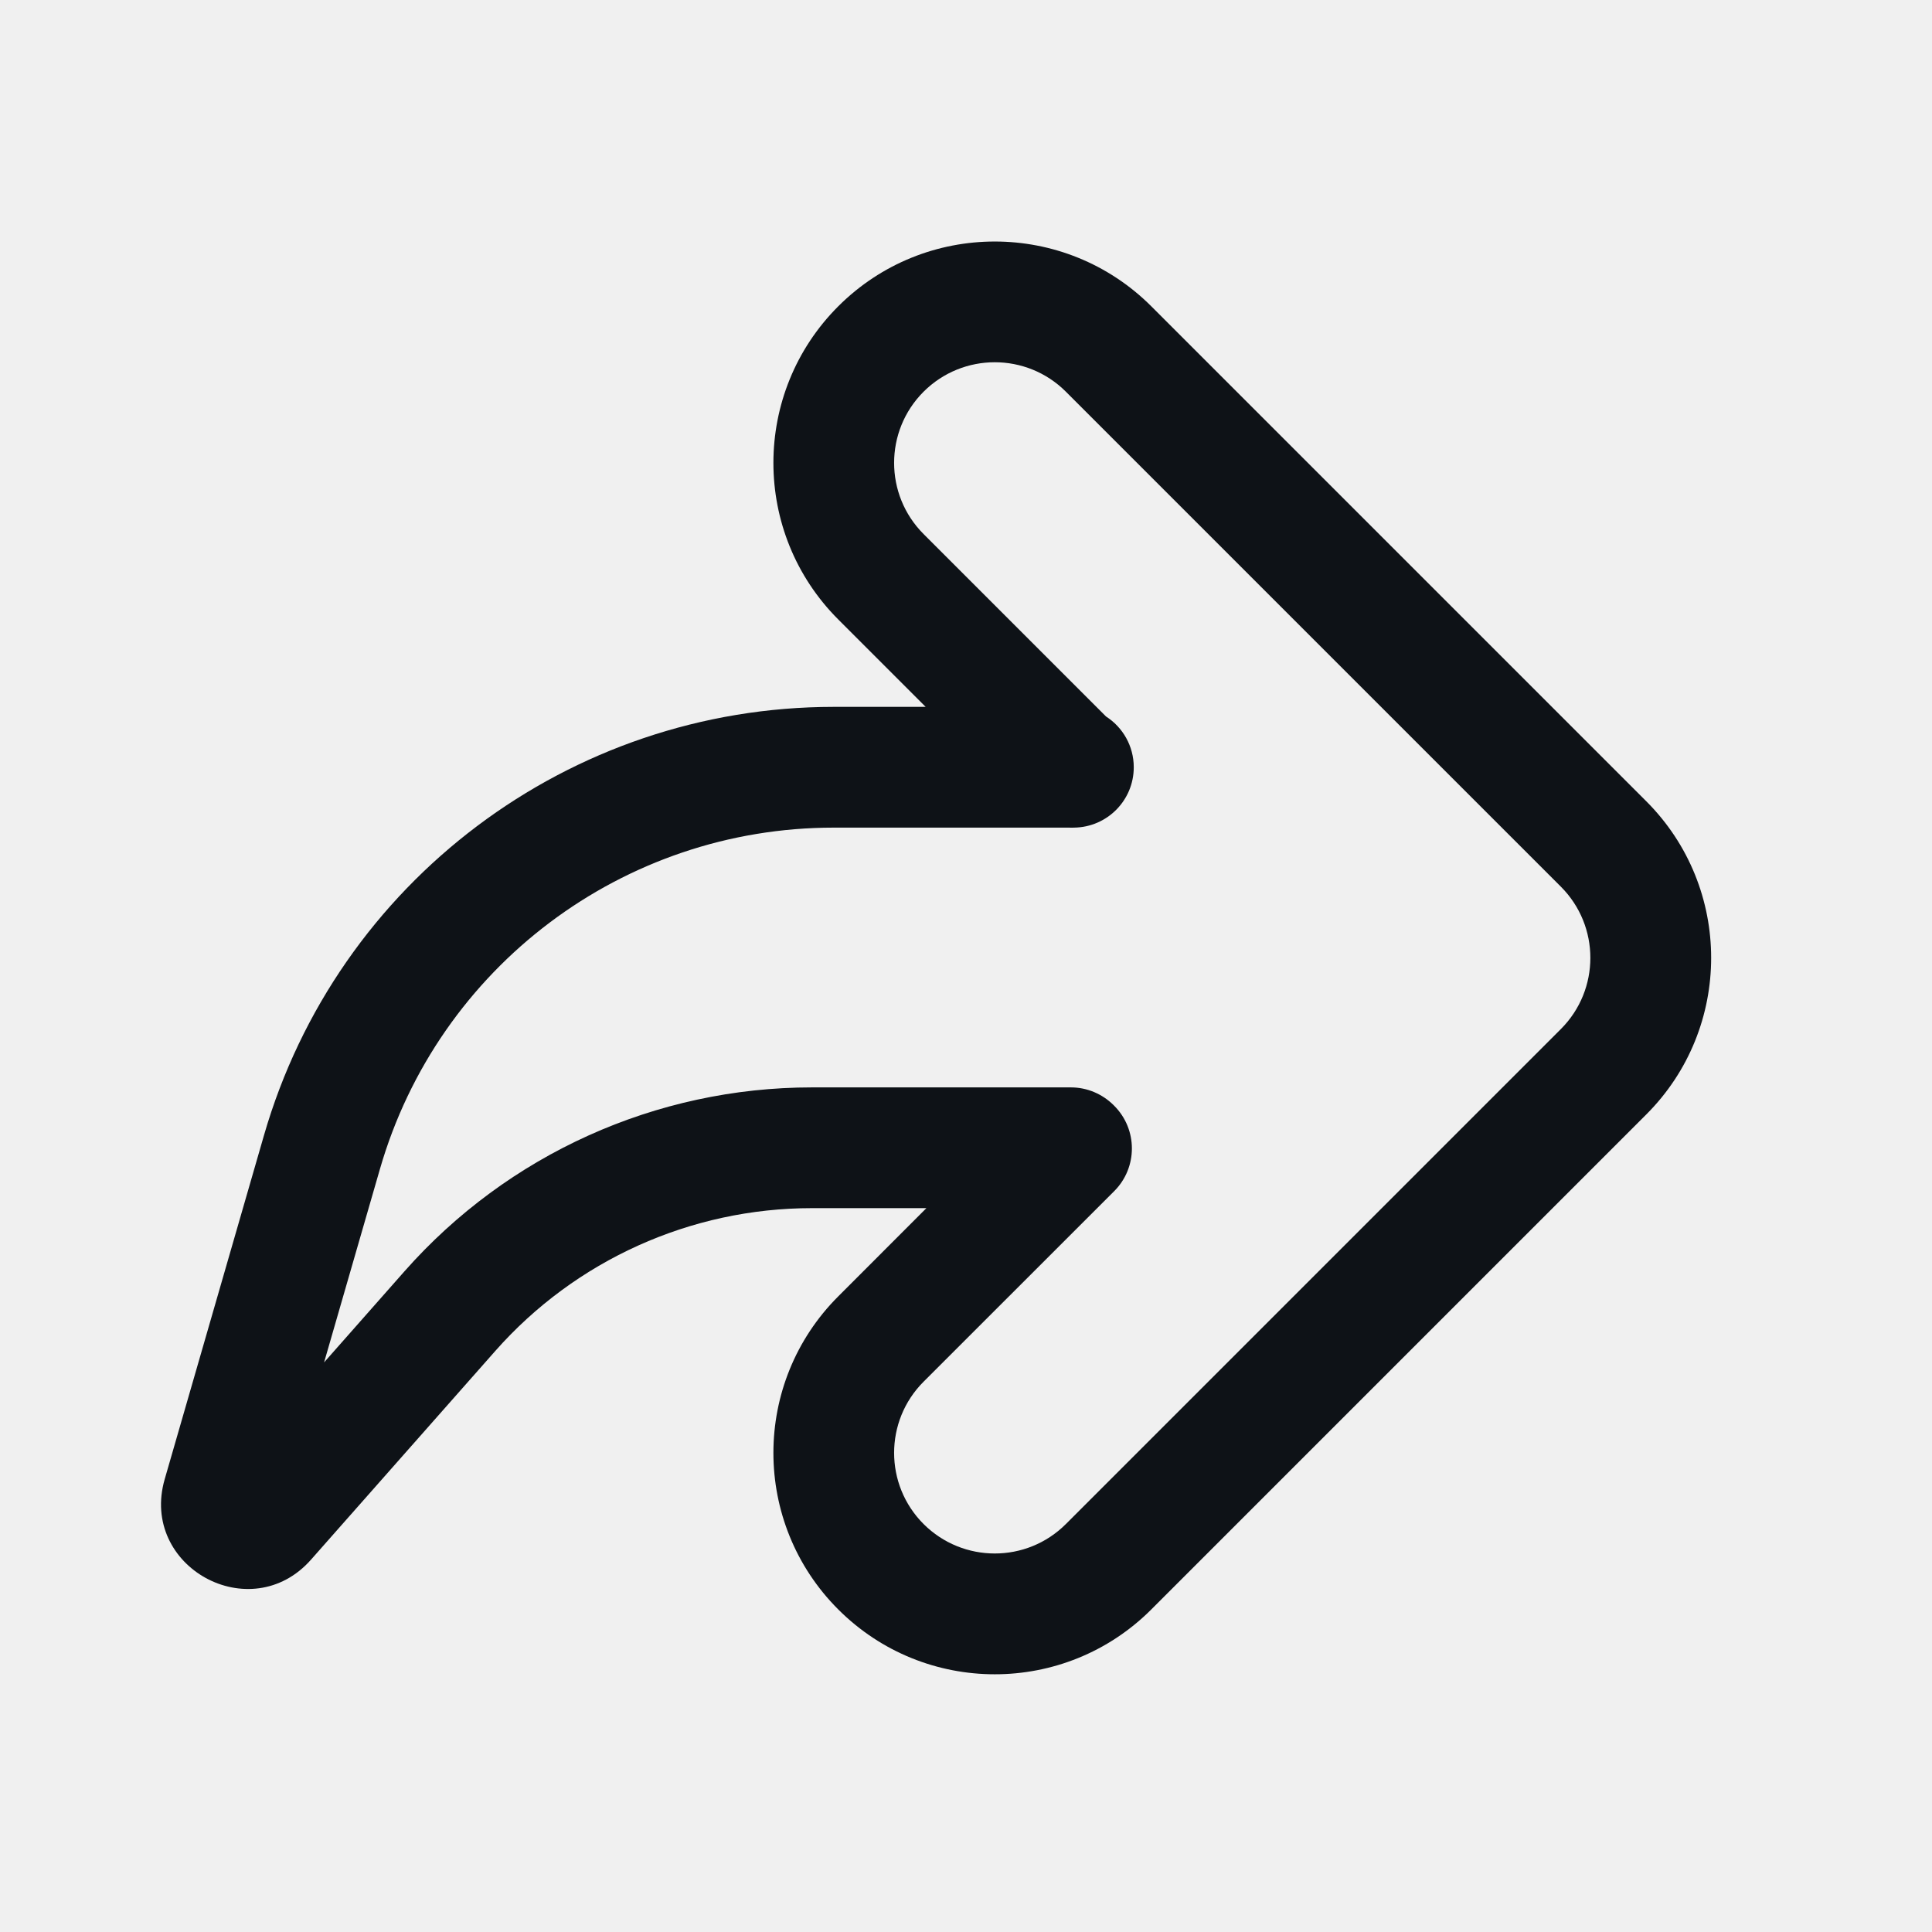
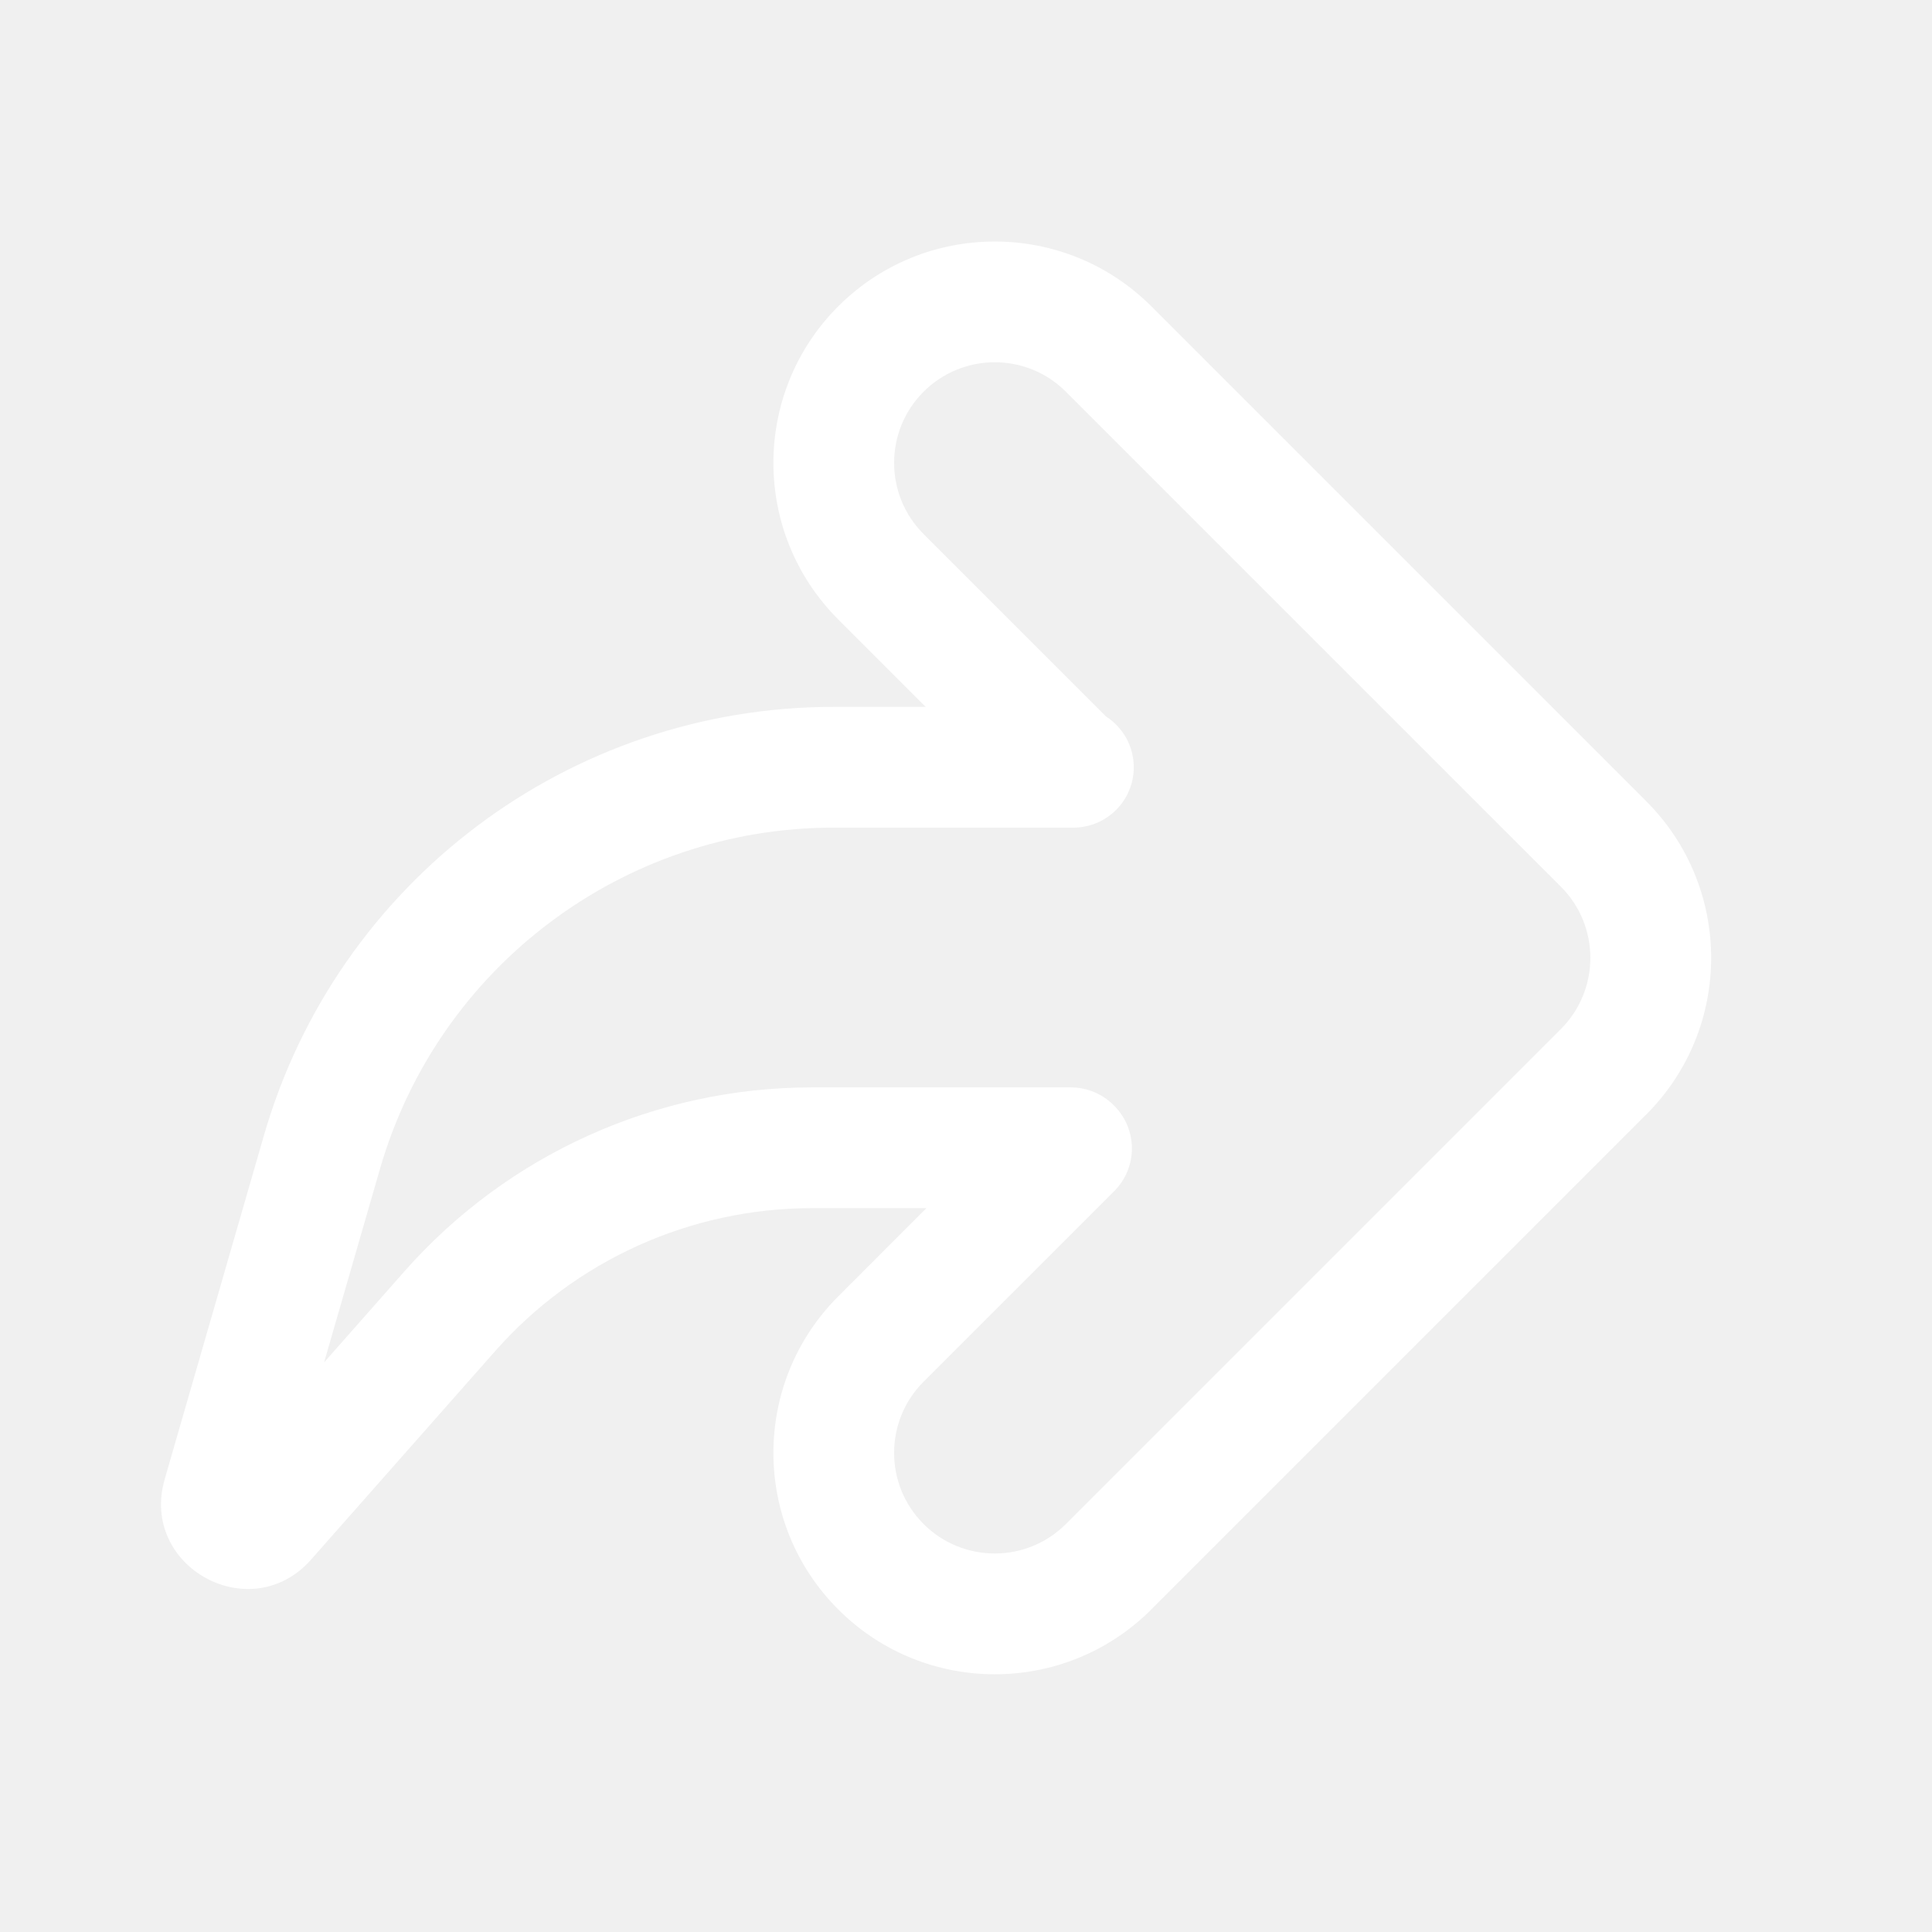
<svg xmlns="http://www.w3.org/2000/svg" width="24" height="24" viewBox="0 0 24 24" fill="none">
  <g id="Filled=no">
-     <path id="Union" fill-rule="evenodd" clip-rule="evenodd" d="M14.302 3.805C13.228 2.732 11.487 2.732 10.413 3.805C9.339 4.879 9.339 6.621 10.413 7.695L11.499 8.781H10.357C7.075 8.781 4.189 10.952 3.279 14.104L2.046 18.375C1.731 19.465 3.114 20.224 3.864 19.374L6.151 16.784C7.147 15.655 8.581 15.008 10.086 15.008H11.508L10.413 16.104C9.339 17.177 9.339 18.919 10.413 19.993C11.487 21.067 13.228 21.067 14.302 19.993L20.451 13.844C21.525 12.77 21.525 11.028 20.451 9.954L14.302 3.805ZM13.829 13.724C13.833 13.728 13.837 13.732 13.841 13.736C14.134 14.029 14.134 14.504 13.841 14.797L11.473 17.164C10.985 17.652 10.985 18.444 11.473 18.932C11.962 19.42 12.753 19.42 13.241 18.932L19.39 12.783C19.878 12.295 19.878 11.503 19.39 11.015L13.241 4.866C12.753 4.378 11.962 4.378 11.473 4.866C10.985 5.354 10.985 6.146 11.473 6.634L13.74 8.901C13.947 9.034 14.084 9.267 14.084 9.531C14.084 9.942 13.754 10.275 13.344 10.281C13.322 10.282 13.3 10.282 13.279 10.281H10.357C7.743 10.281 5.445 12.01 4.72 14.521L4.026 16.924L5.026 15.791C6.308 14.34 8.15 13.508 10.086 13.508H13.302C13.507 13.508 13.693 13.591 13.829 13.724Z" fill="#0E1217" />
+     <path id="Union" fill-rule="evenodd" clip-rule="evenodd" d="M14.302 3.805C13.228 2.732 11.487 2.732 10.413 3.805C9.339 4.879 9.339 6.621 10.413 7.695L11.499 8.781H10.357C7.075 8.781 4.189 10.952 3.279 14.104L2.046 18.375C1.731 19.465 3.114 20.224 3.864 19.374L6.151 16.784C7.147 15.655 8.581 15.008 10.086 15.008H11.508L10.413 16.104C9.339 17.177 9.339 18.919 10.413 19.993C11.487 21.067 13.228 21.067 14.302 19.993L20.451 13.844C21.525 12.77 21.525 11.028 20.451 9.954L14.302 3.805ZM13.829 13.724C13.833 13.728 13.837 13.732 13.841 13.736C14.134 14.029 14.134 14.504 13.841 14.797L11.473 17.164C10.985 17.652 10.985 18.444 11.473 18.932C11.962 19.42 12.753 19.42 13.241 18.932L19.39 12.783C19.878 12.295 19.878 11.503 19.39 11.015L13.241 4.866C12.753 4.378 11.962 4.378 11.473 4.866C10.985 5.354 10.985 6.146 11.473 6.634L13.74 8.901C13.947 9.034 14.084 9.267 14.084 9.531C14.084 9.942 13.754 10.275 13.344 10.281C13.322 10.282 13.3 10.282 13.279 10.281H10.357C7.743 10.281 5.445 12.01 4.72 14.521L4.026 16.924L5.026 15.791C6.308 14.34 8.15 13.508 10.086 13.508H13.302C13.507 13.508 13.693 13.591 13.829 13.724Z" fill="#FFFFFF" />
  </g>
</svg>
